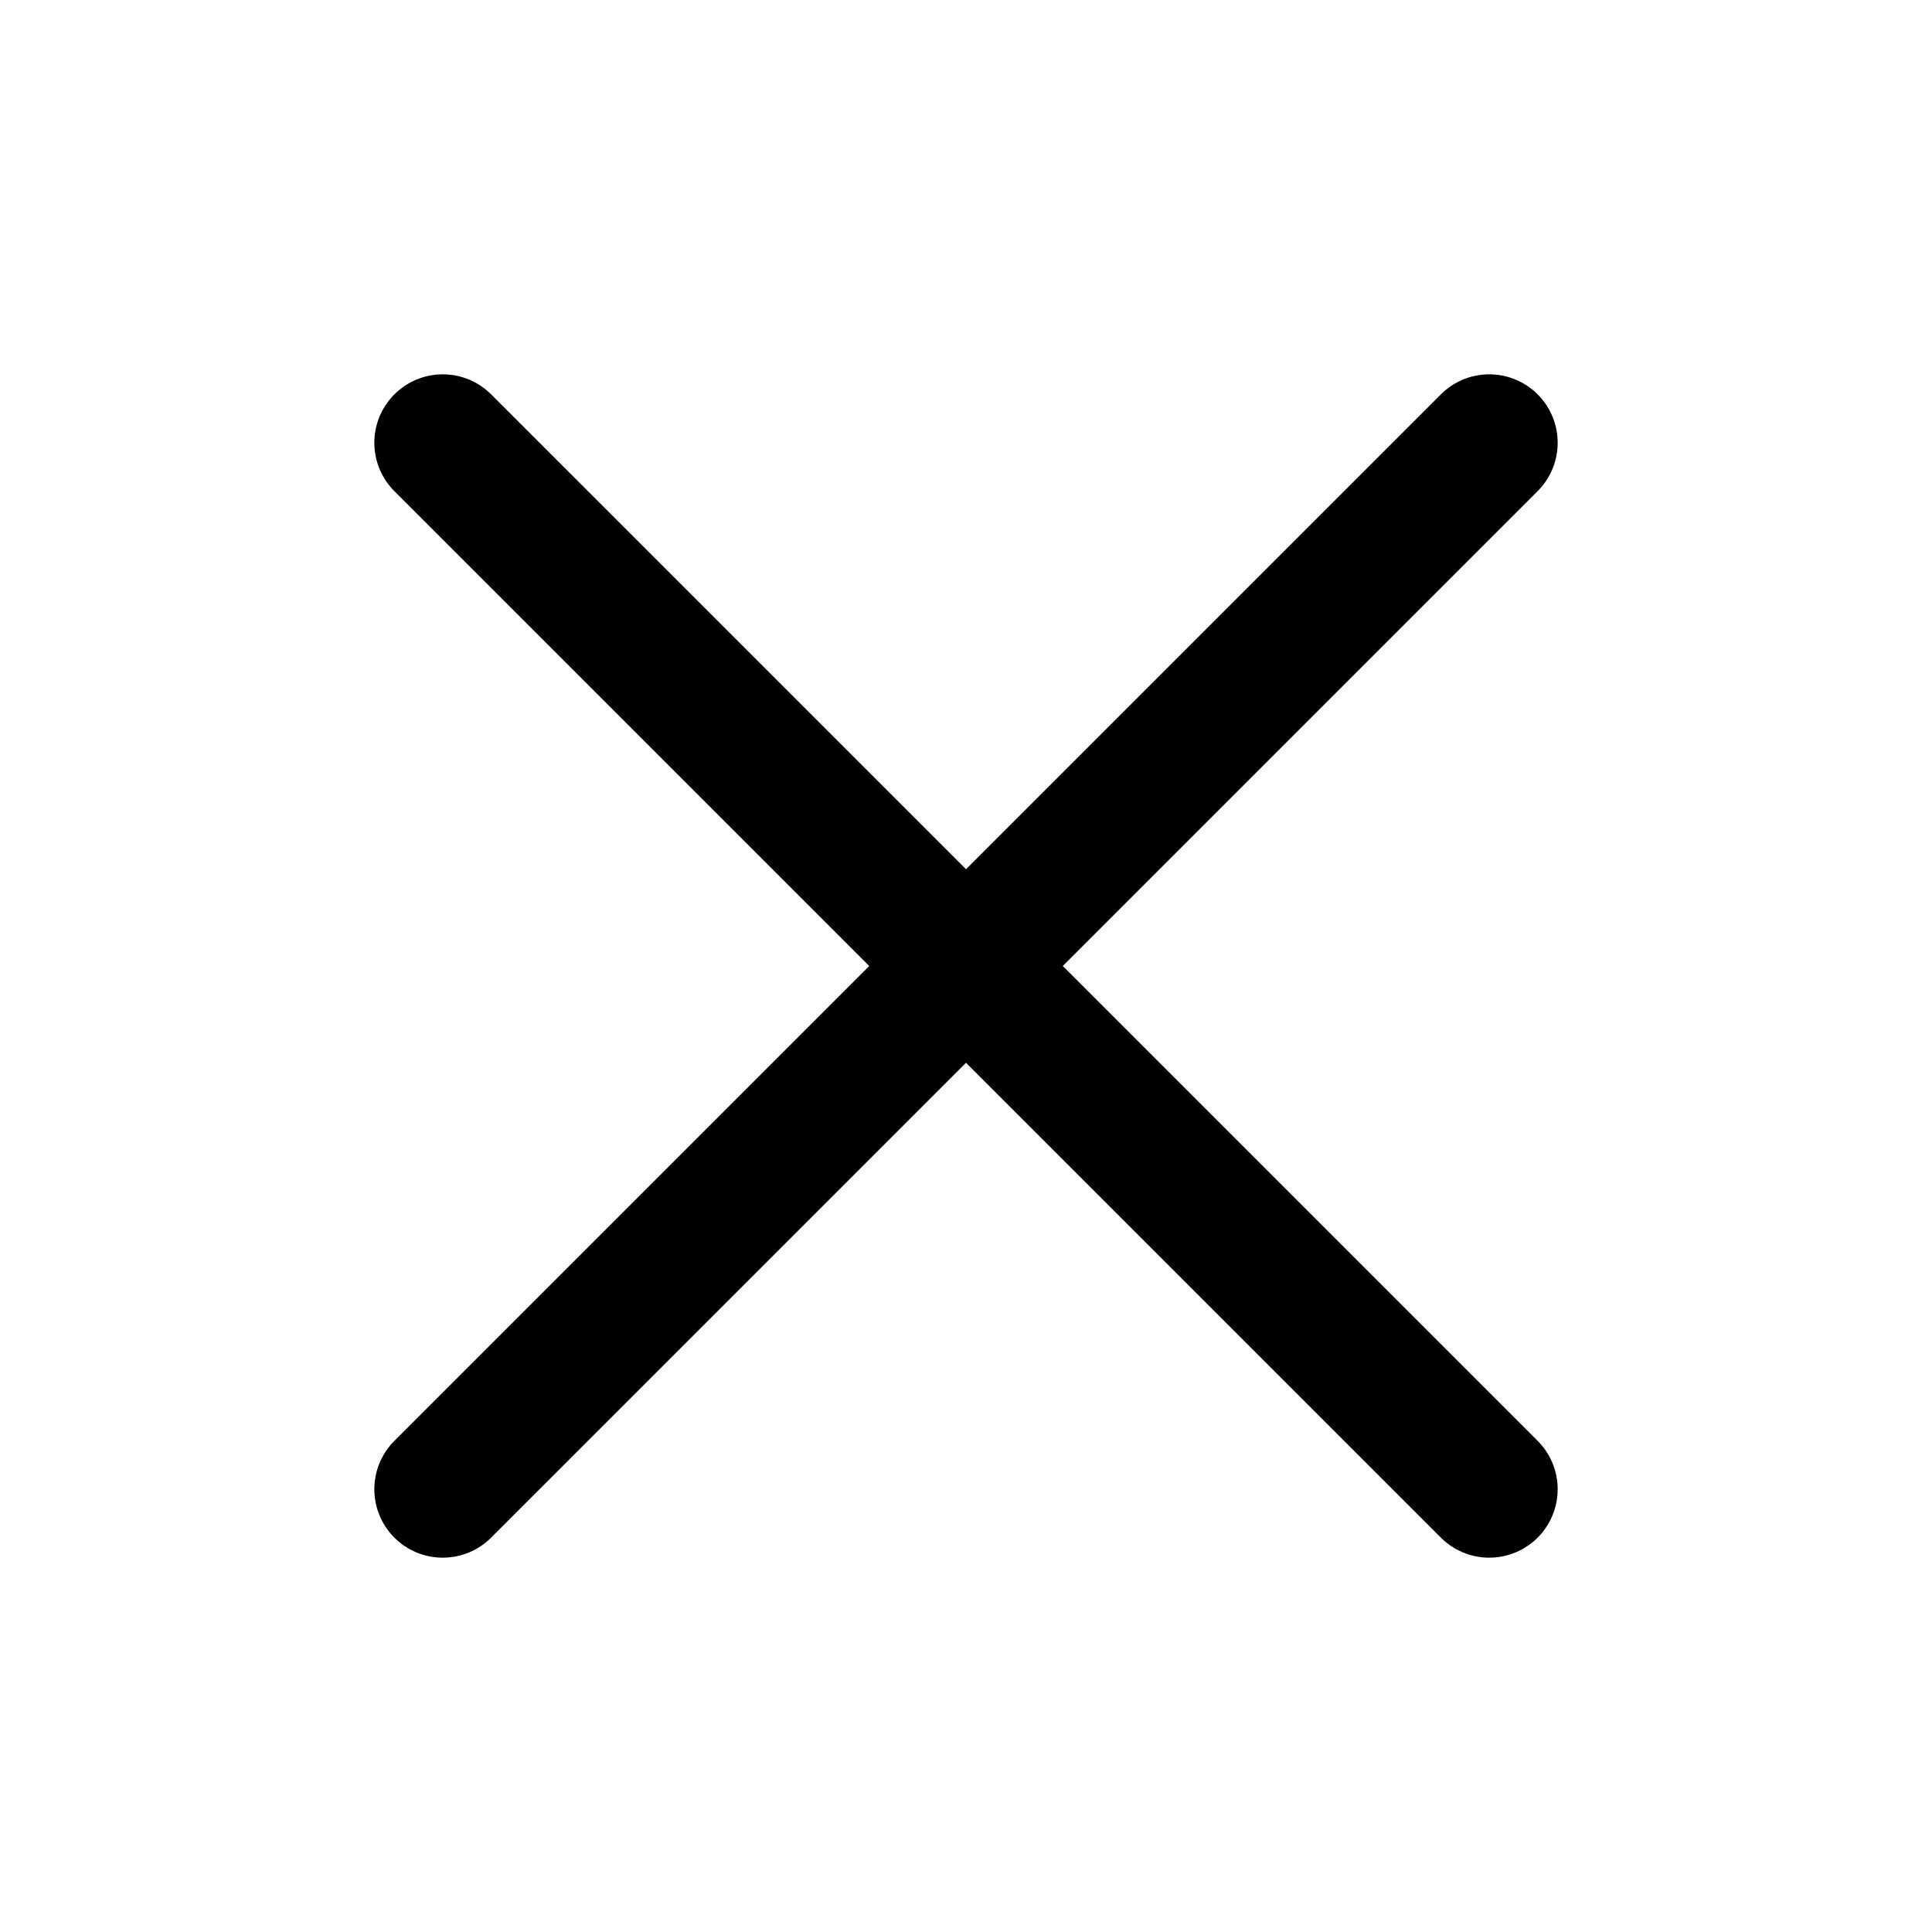
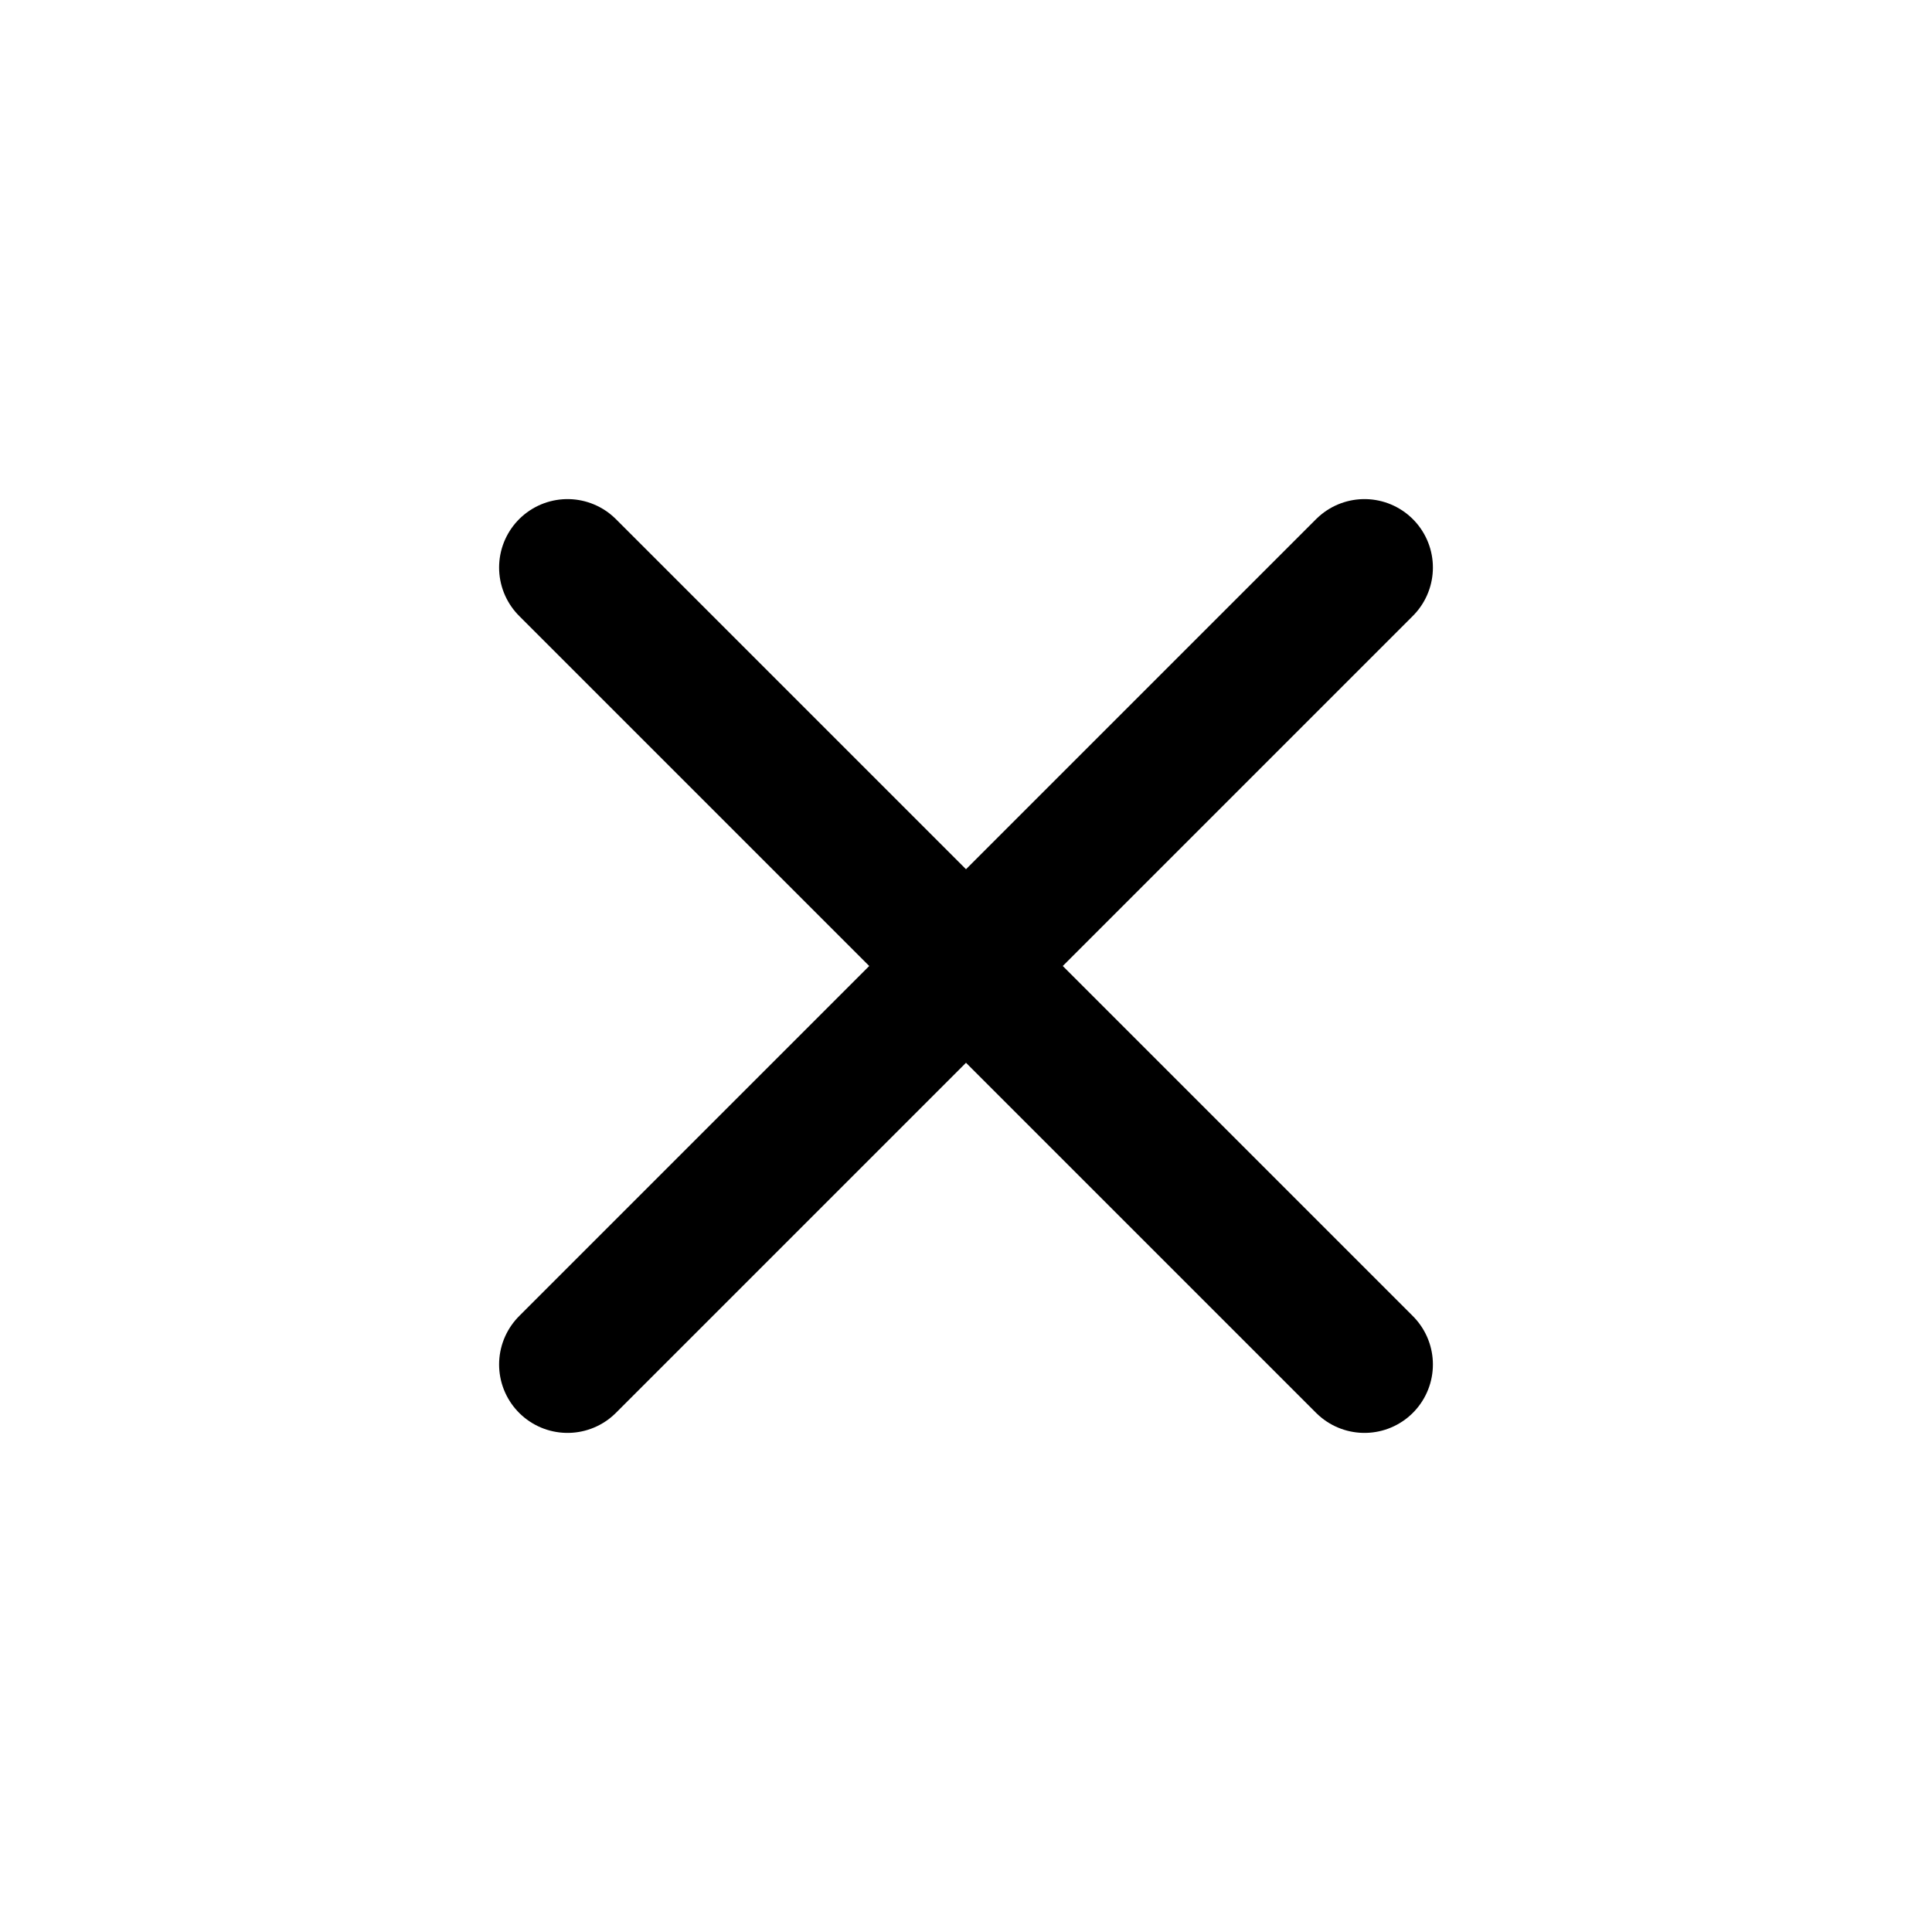
<svg xmlns="http://www.w3.org/2000/svg" viewBox="0 0 24 24" fill="none" stroke="currentColor" stroke-width="1.7" stroke-linecap="round" stroke-linejoin="round">
  <g data-part="body">
-     <path d="M5.5 5.5 L18.5 18.5 M18.5 5.5 L5.5 18.5" />
+     <path d="M7.05 7.05 L16.95 16.95 M16.95 7.05 L7.05 16.95" />
  </g>
</svg>
